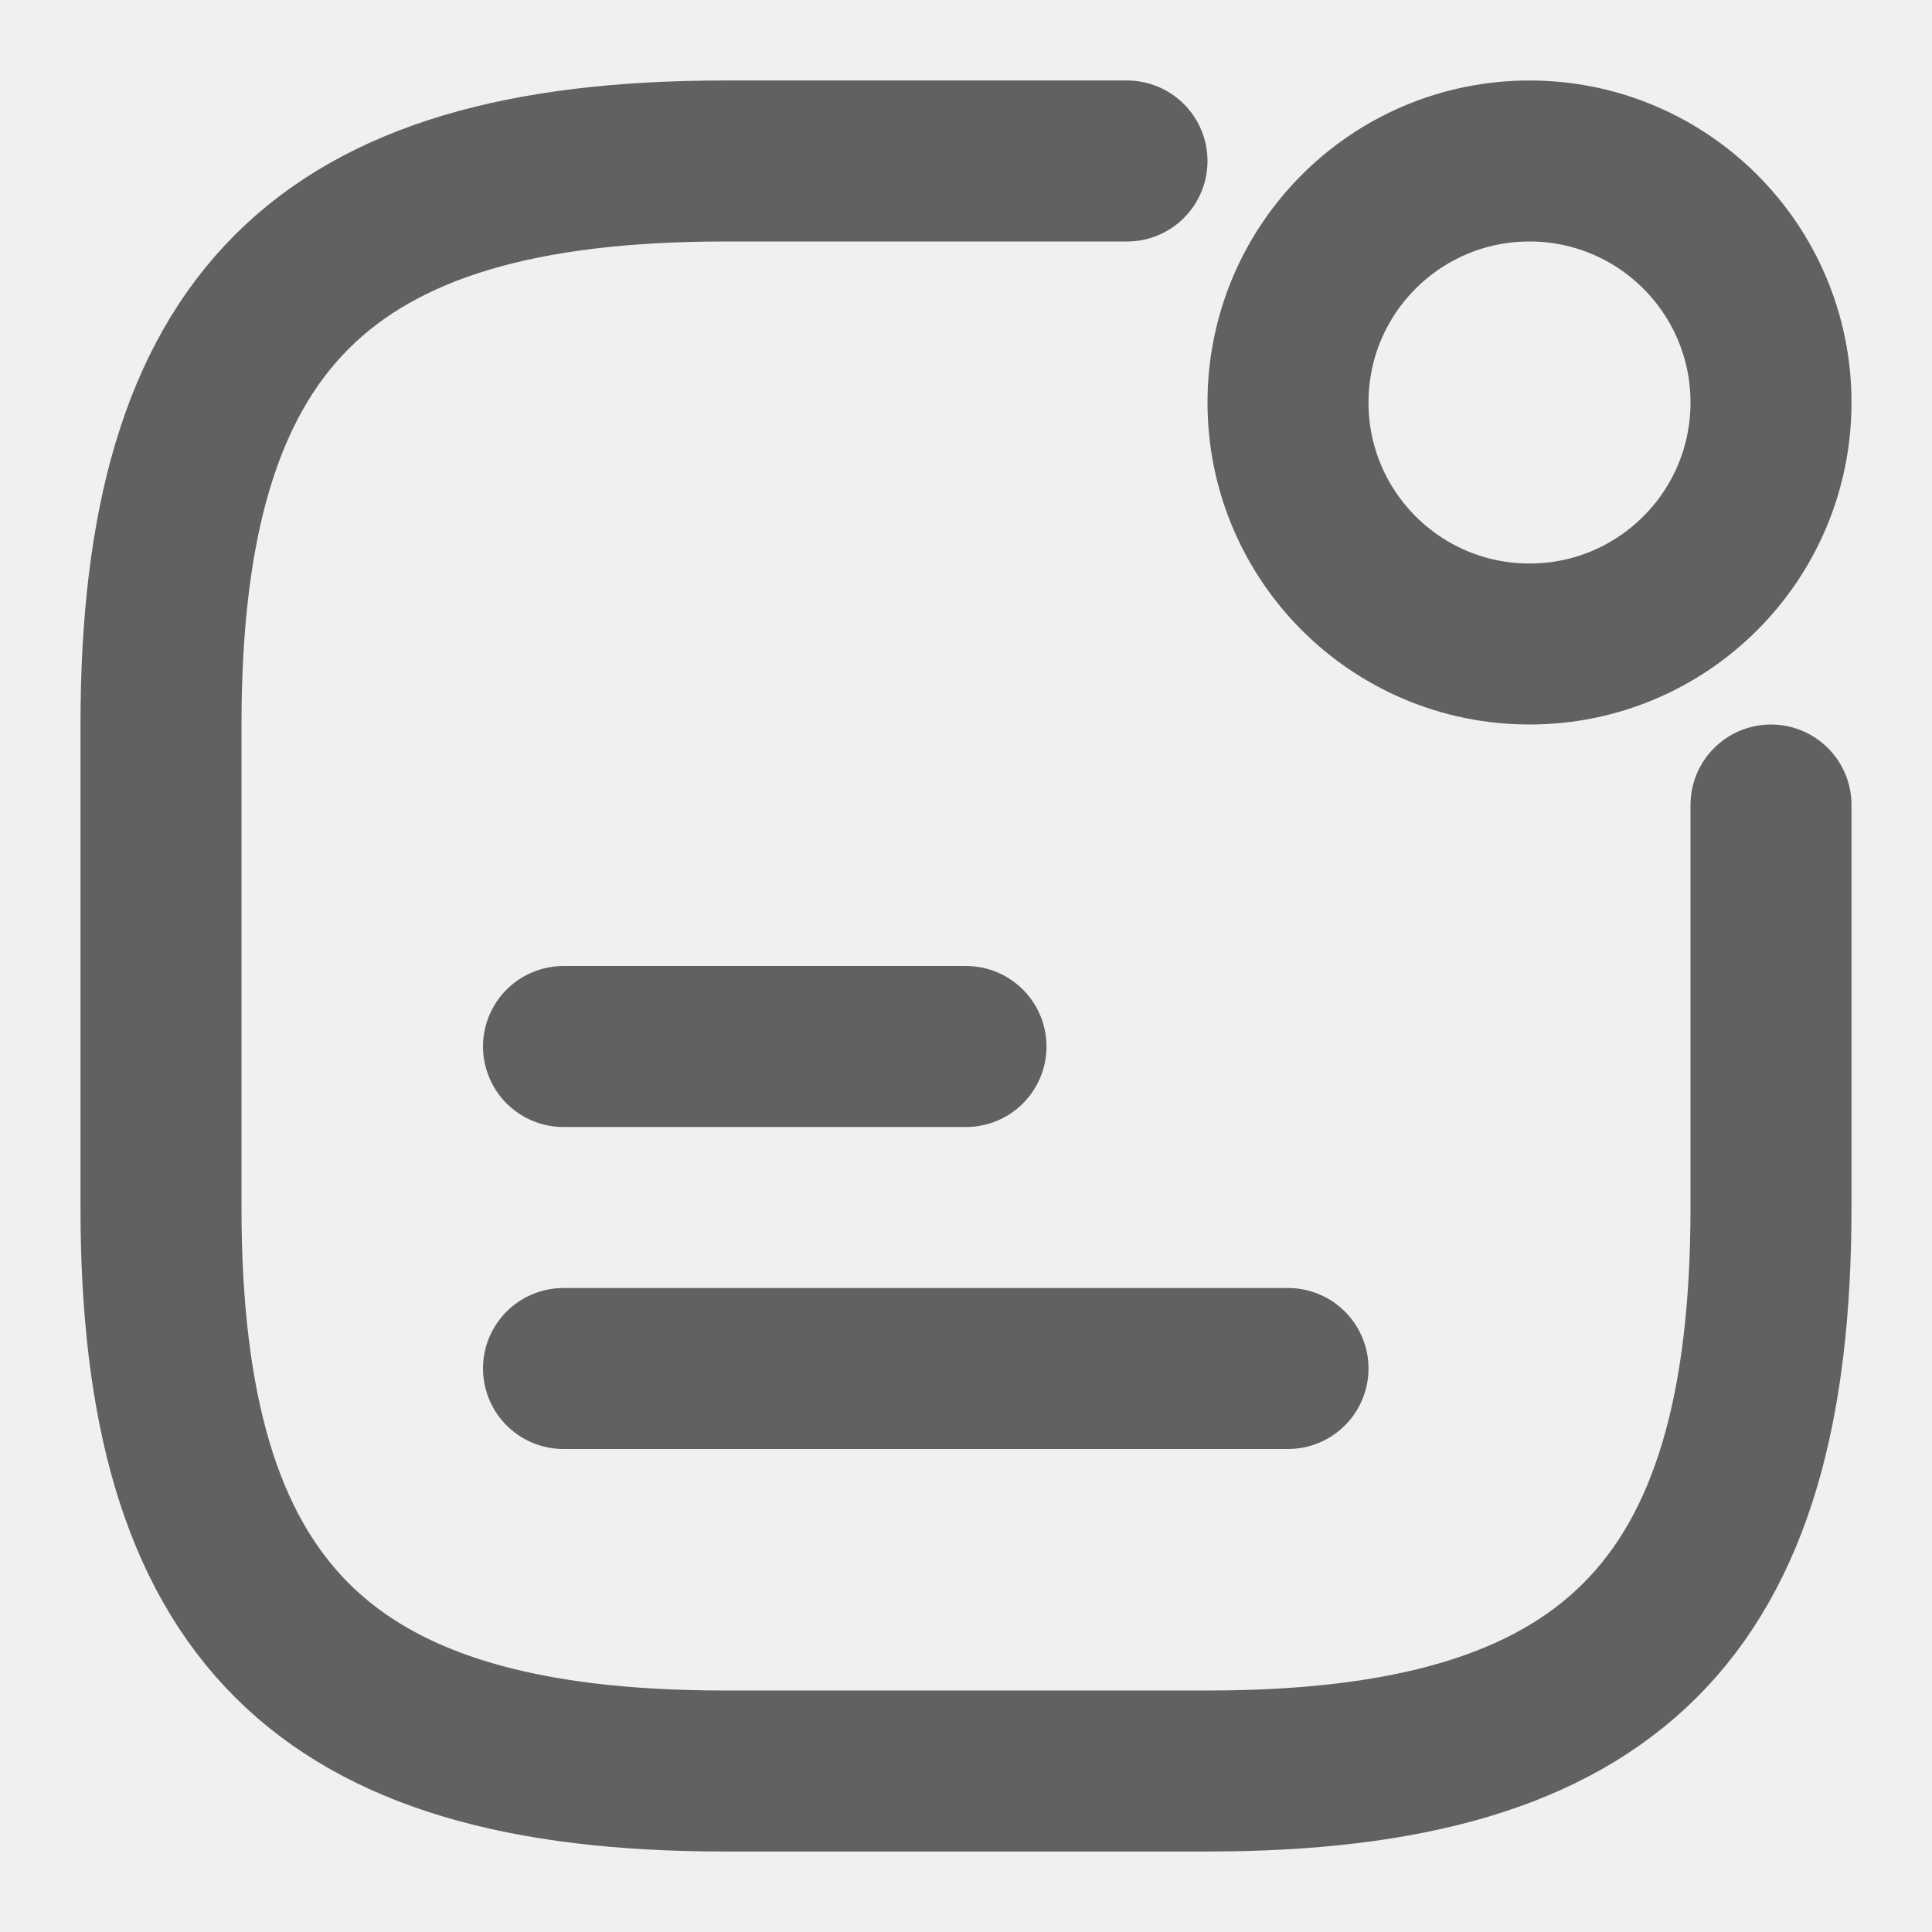
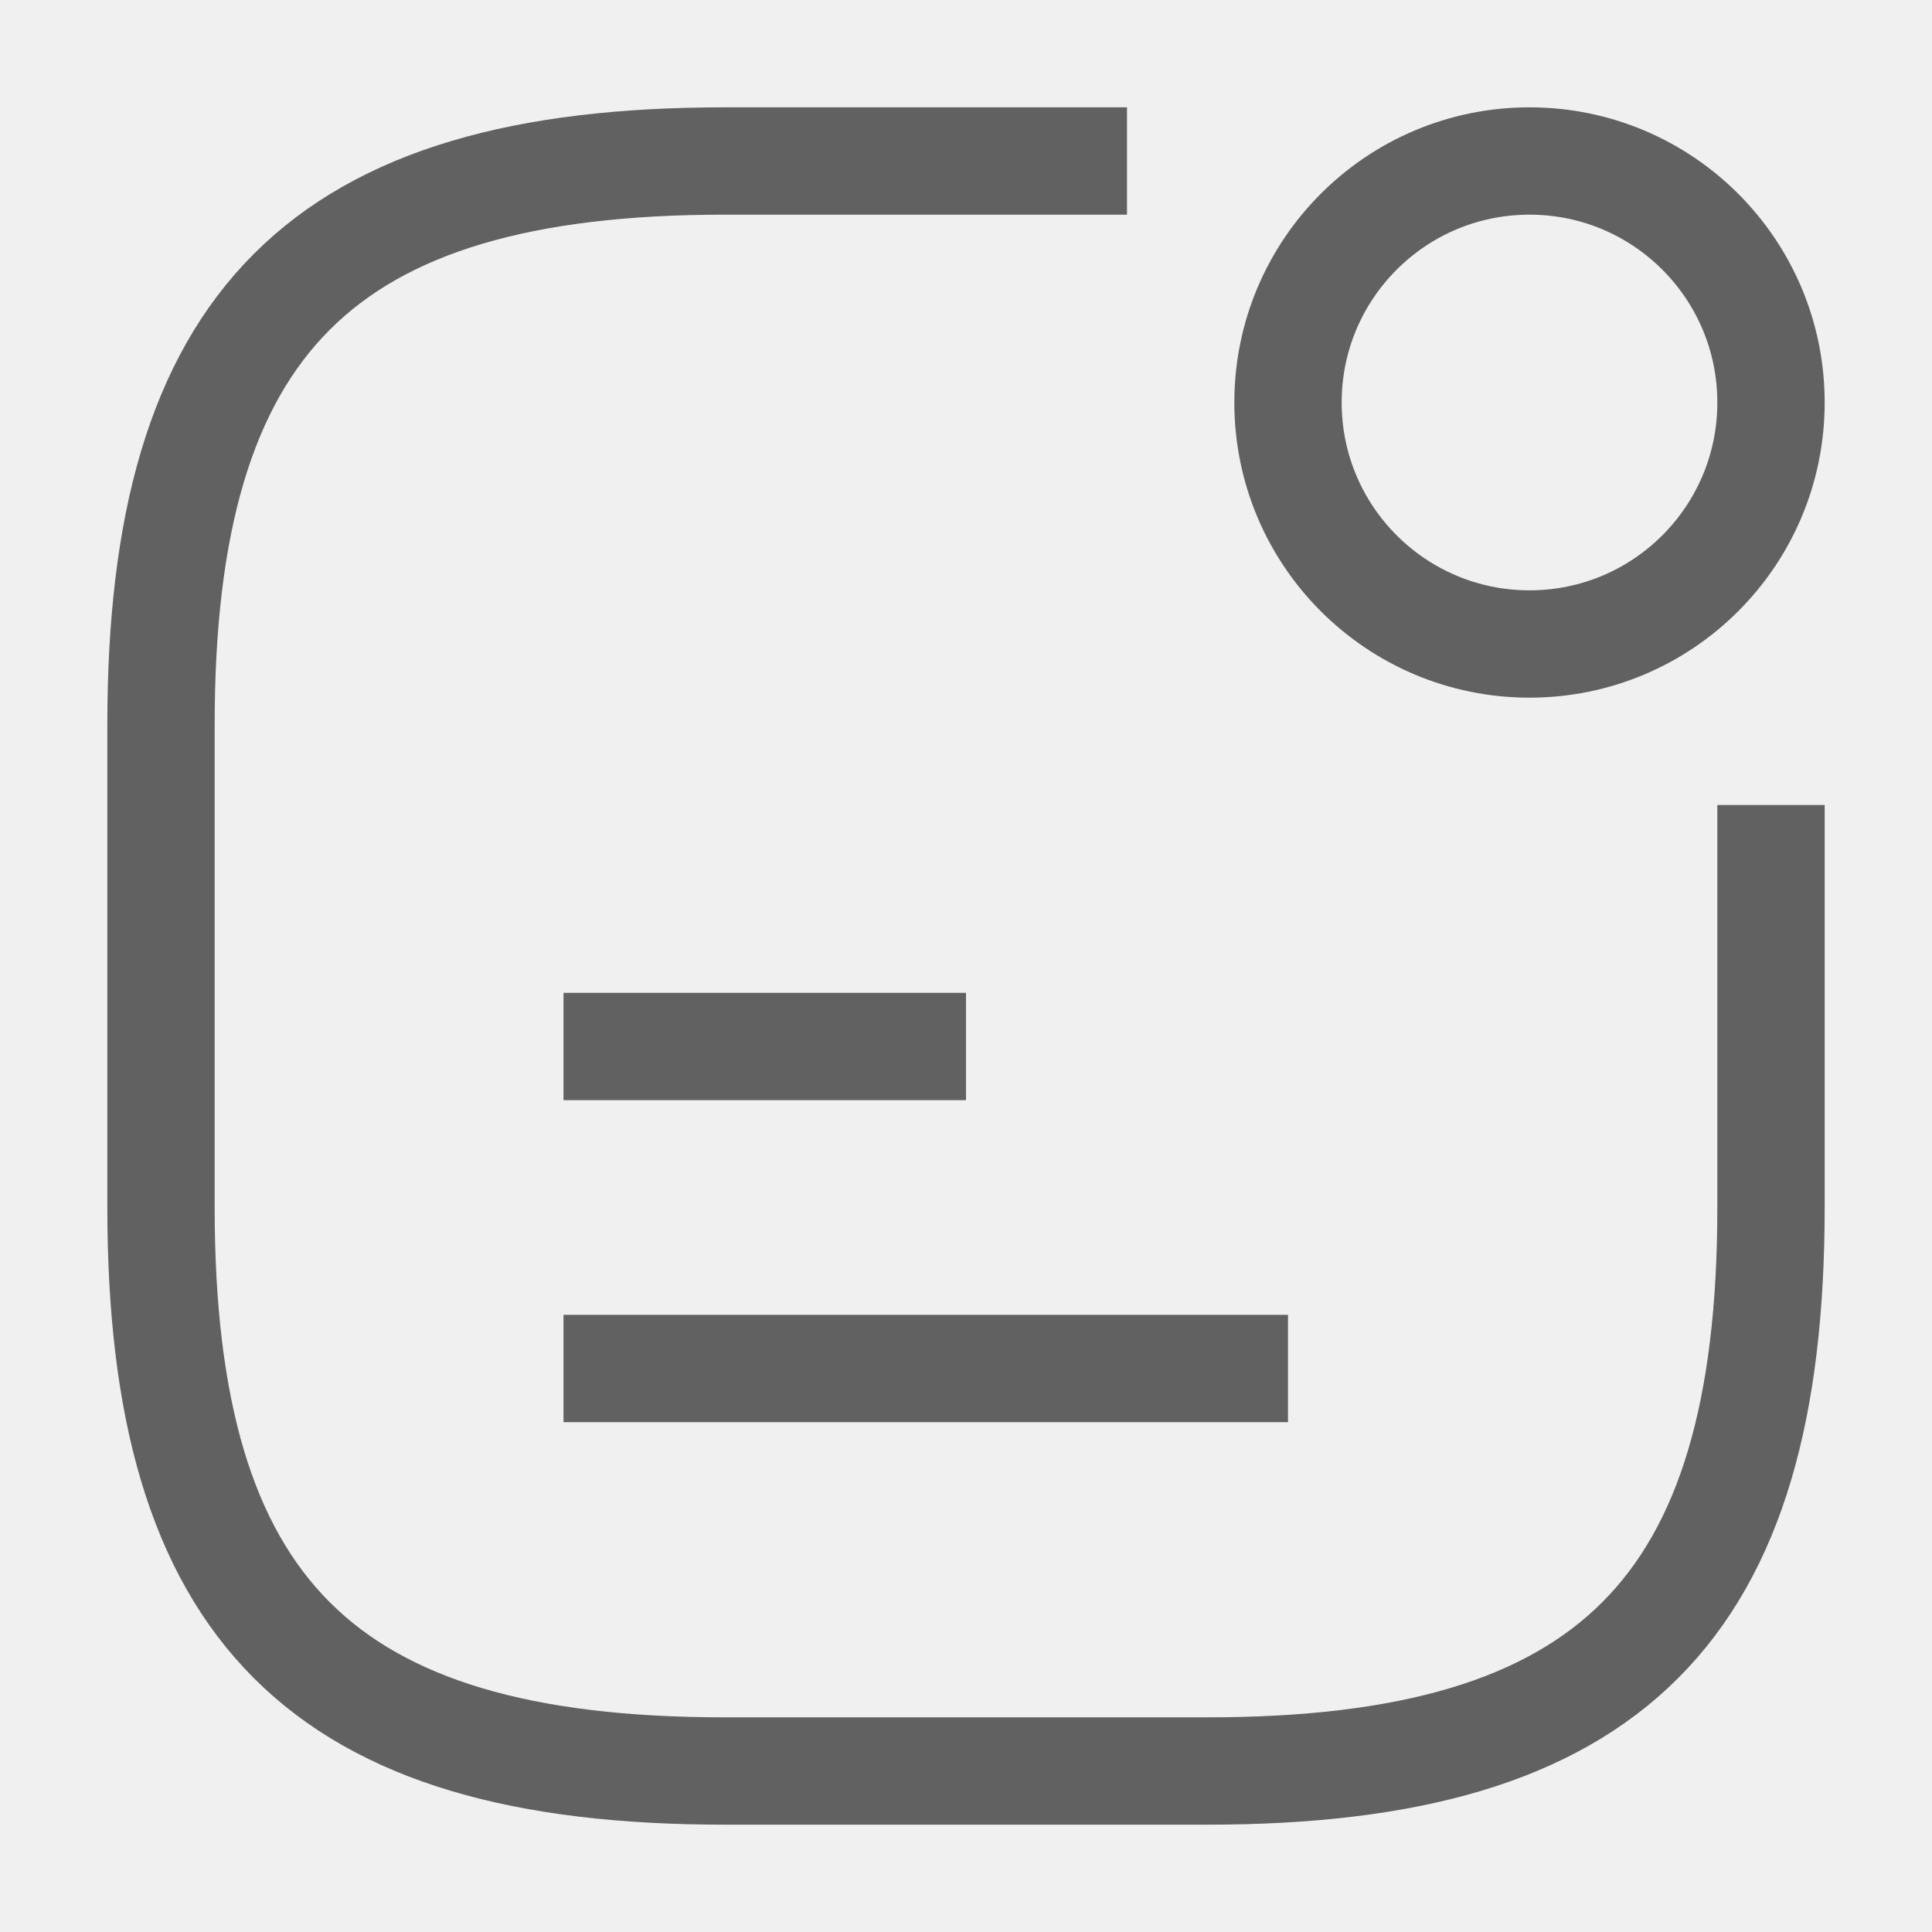
<svg xmlns="http://www.w3.org/2000/svg" width="18" height="18" viewBox="0 0 18 18" fill="none">
  <g clip-path="url(#clip0_5280_4691)">
-     <path d="M14.25 6C15.493 6 16.5 4.993 16.5 3.75C16.5 2.507 15.493 1.5 14.25 1.5C13.007 1.5 12 2.507 12 3.75C12 4.993 13.007 6 14.25 6Z" stroke="#616161" stroke-width="1.5" stroke-linecap="round" stroke-linejoin="round" />
-     <path d="M5.25 9.75H9" stroke="#616161" stroke-width="1.5" stroke-linecap="round" stroke-linejoin="round" />
-     <path d="M5.25 12.75H12" stroke="#616161" stroke-width="1.5" stroke-linecap="round" stroke-linejoin="round" />
-     <path d="M10.5 1.5H6.75C3 1.5 1.5 3 1.5 6.75V11.25C1.5 15 3 16.5 6.75 16.5H11.25C15 16.5 16.5 15 16.5 11.25V7.5" stroke="#616161" stroke-width="1.5" stroke-linecap="round" stroke-linejoin="round" />
+     <path d="M14.25 6C15.493 6 16.5 4.993 16.5 3.75C16.5 2.507 15.493 1.5 14.25 1.5C13.007 1.5 12 2.507 12 3.75C12 4.993 13.007 6 14.25 6Z" stroke="#616161" strokeWidth="1.5" strokeLinecap="round" strokeLinejoin="round" />
+     <path d="M5.25 9.75H9" stroke="#616161" strokeWidth="1.5" strokeLinecap="round" strokeLinejoin="round" />
+     <path d="M5.25 12.75H12" stroke="#616161" strokeWidth="1.5" strokeLinecap="round" strokeLinejoin="round" />
+     <path d="M10.5 1.5H6.75C3 1.5 1.5 3 1.5 6.75V11.25C1.5 15 3 16.5 6.75 16.5H11.25C15 16.5 16.5 15 16.5 11.25V7.5" stroke="#616161" strokeWidth="1.5" strokeLinecap="round" strokeLinejoin="round" />
  </g>
  <defs>
    <clipPath id="clip0_5280_4691">
      <rect width="18" height="18" fill="white" />
    </clipPath>
  </defs>
</svg>
